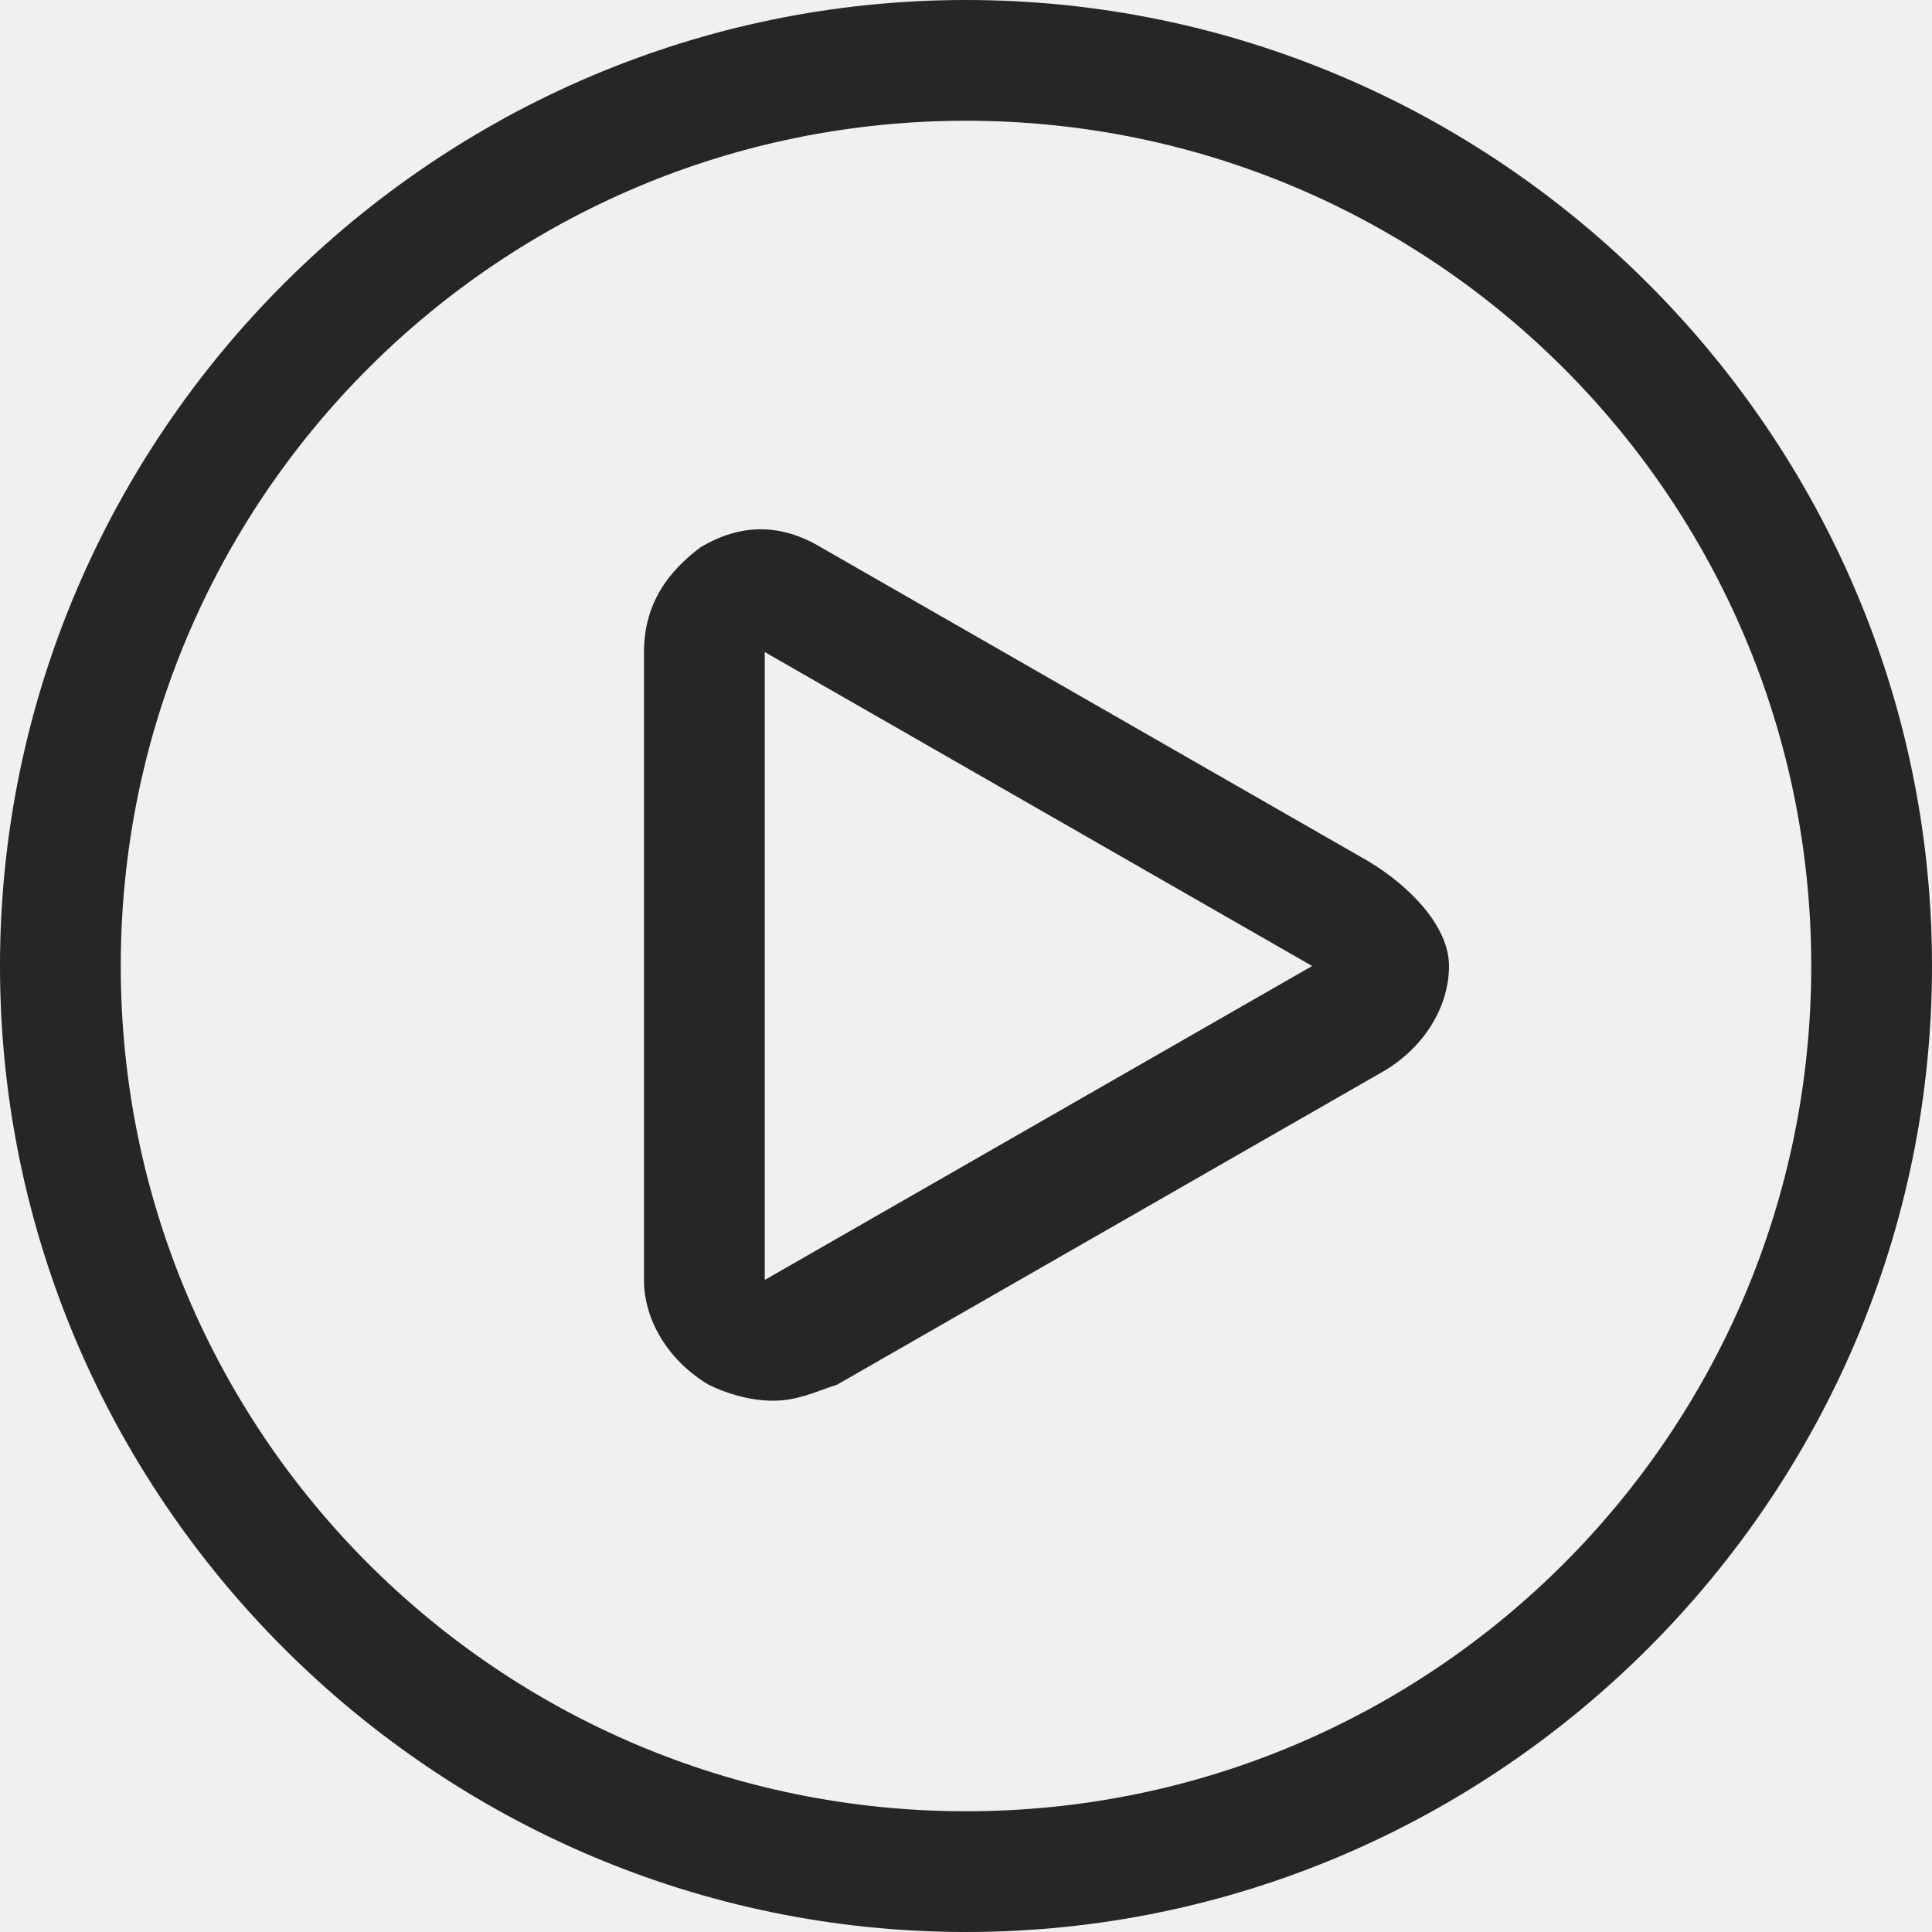
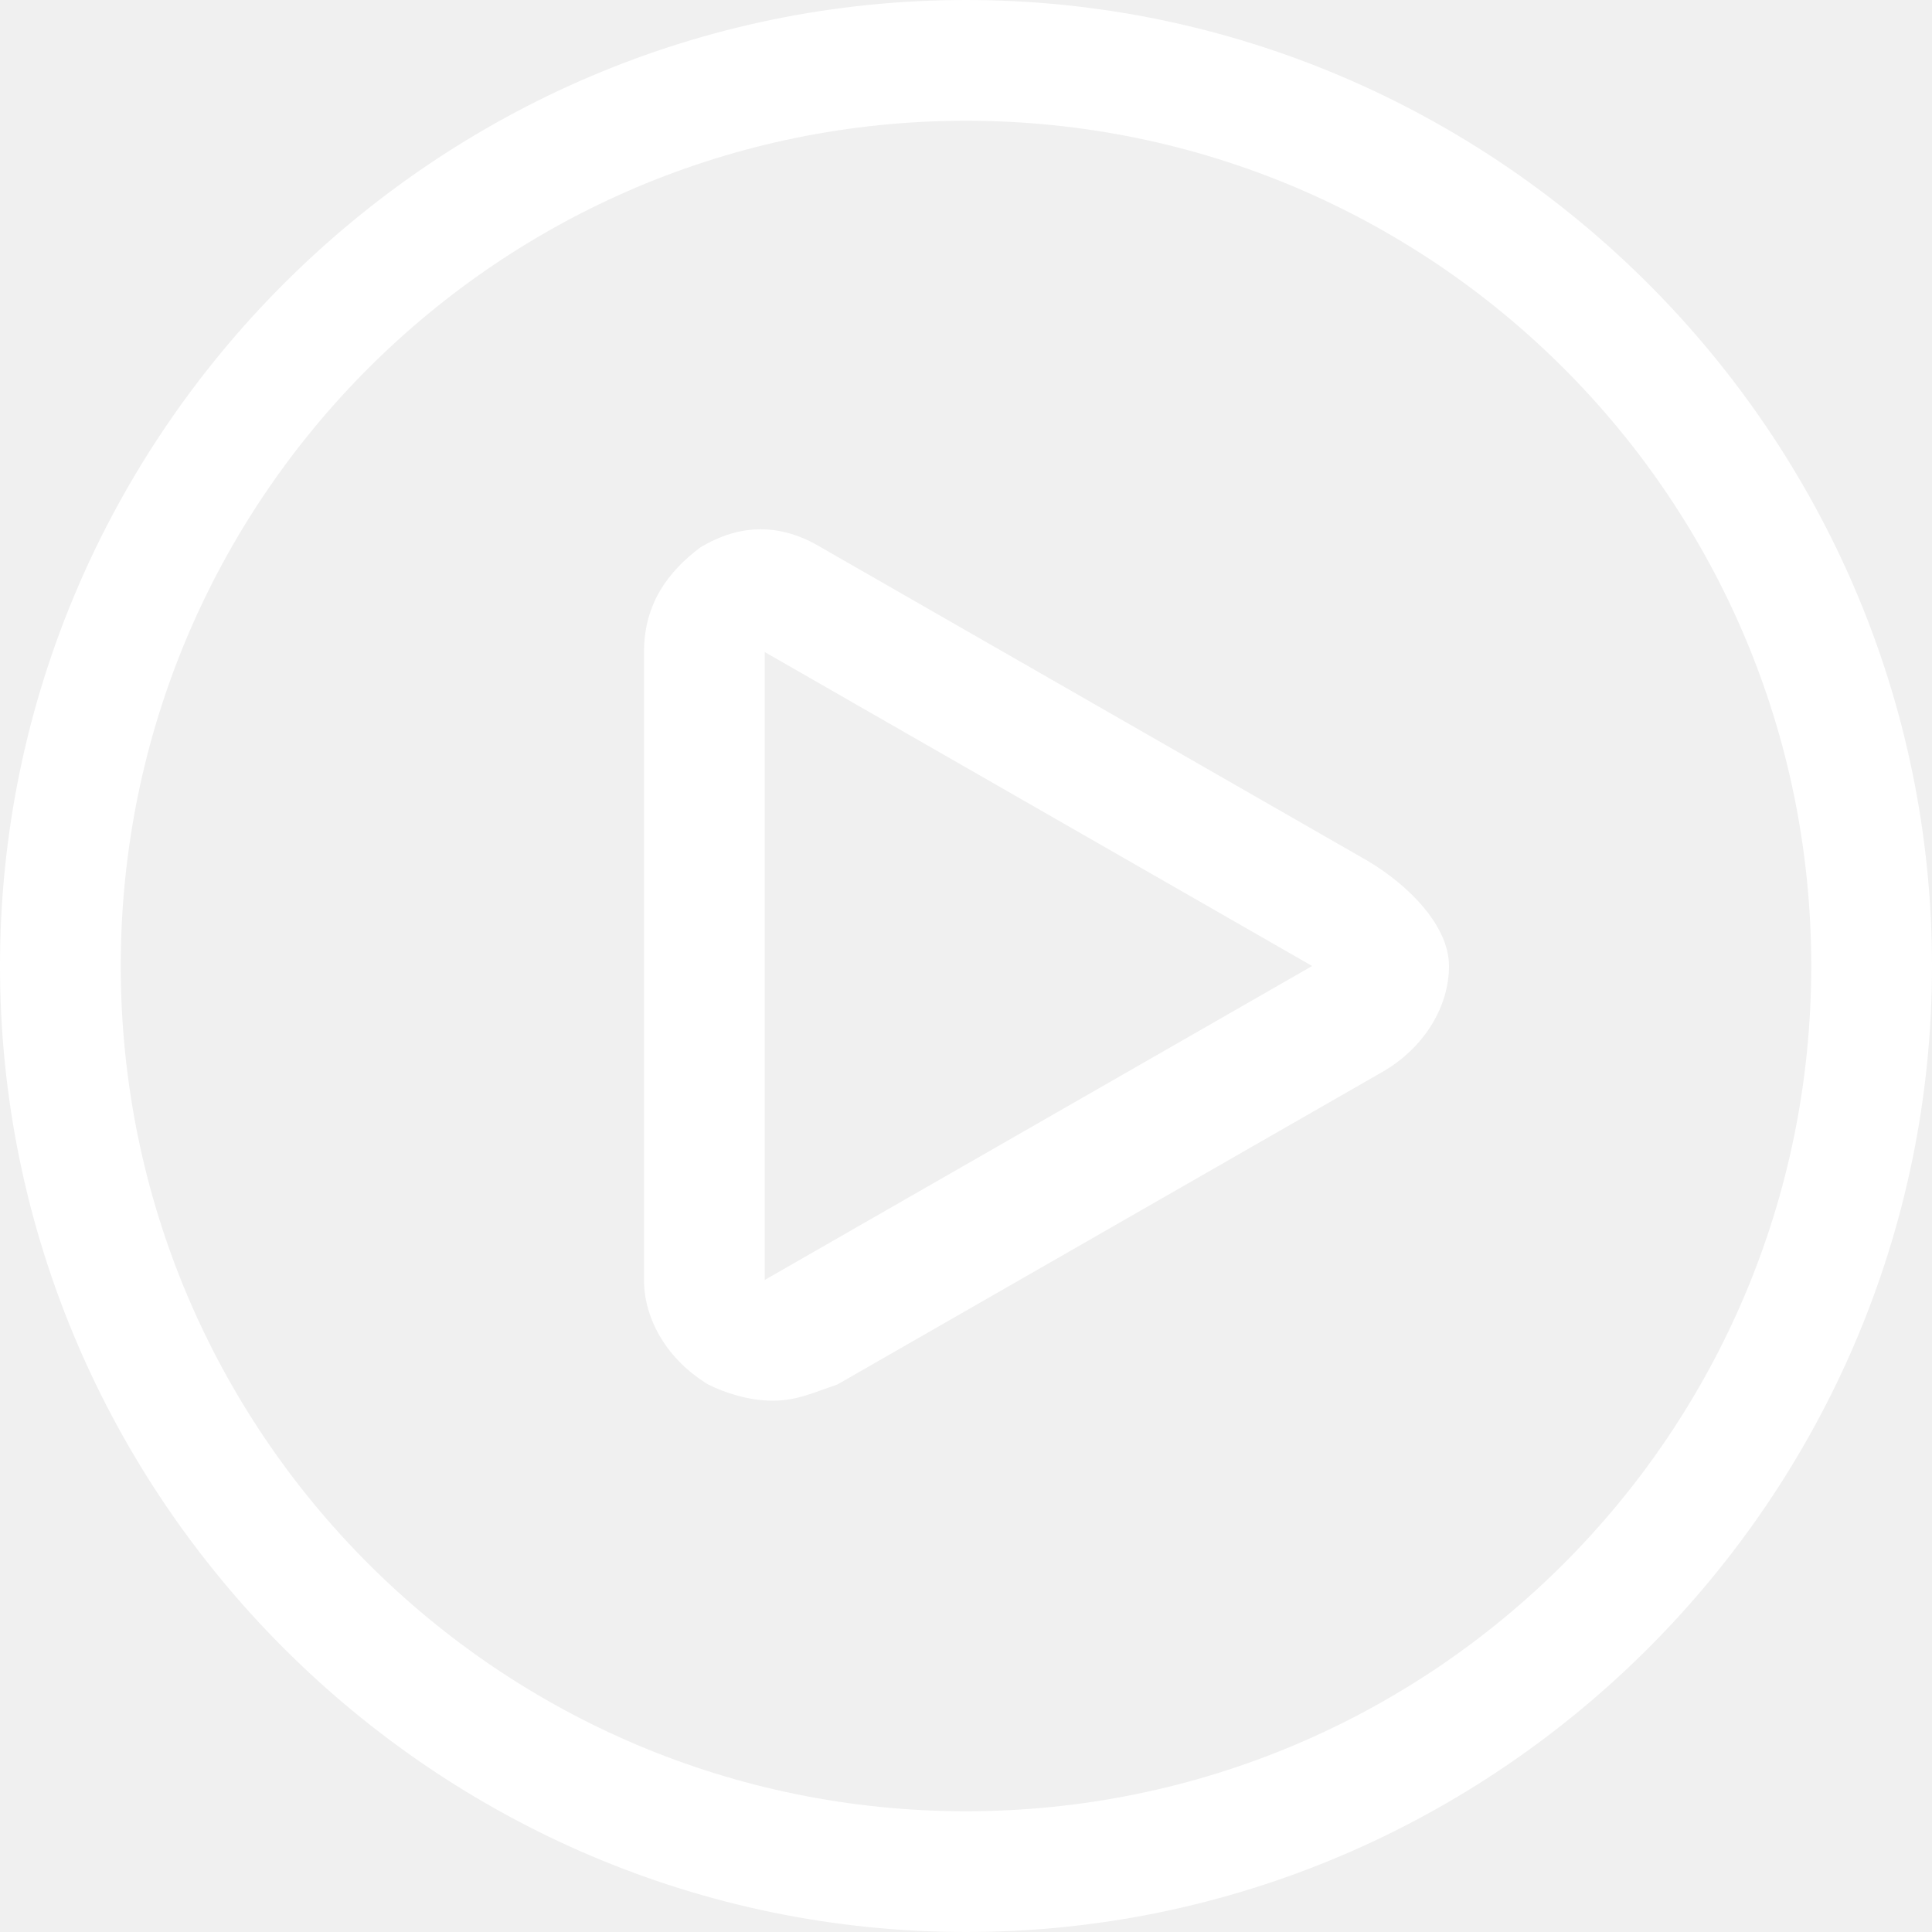
- <svg aria-label="" class="_8-yf5 " color="#262626" fill="#262626" height="12" role="img" viewBox="0 0 24 24" width="12">
+ <svg aria-label="" class="_8-yf5 " color="#ffffff" fill="#ffffff" height="12" role="img" viewBox="0 0 24 24" width="12">
  <path d="M12 0C5.4 0 0 5.4 0 12s5.4 12 12 12 12-5.4 12-12S18.6 0 12 0zm0 22.5C6.2 22.5 1.5 17.8 1.5 12S6.2 1.5 12 1.5 22.5 6.2 22.5 12 17.8 22.5 12 22.5zm5-11.8l-6.8-3.9c-.5-.3-1-.3-1.5 0-.4.3-.7.7-.7 1.3v7.8c0 .5.3 1 .8 1.3.2.1.5.2.8.2s.5-.1.8-.2l6.8-3.9c.5-.3.8-.8.8-1.3s-.5-1-1-1.3zm-7.5 5.2V8.1l6.8 3.9-6.8 3.9z" />
</svg>
